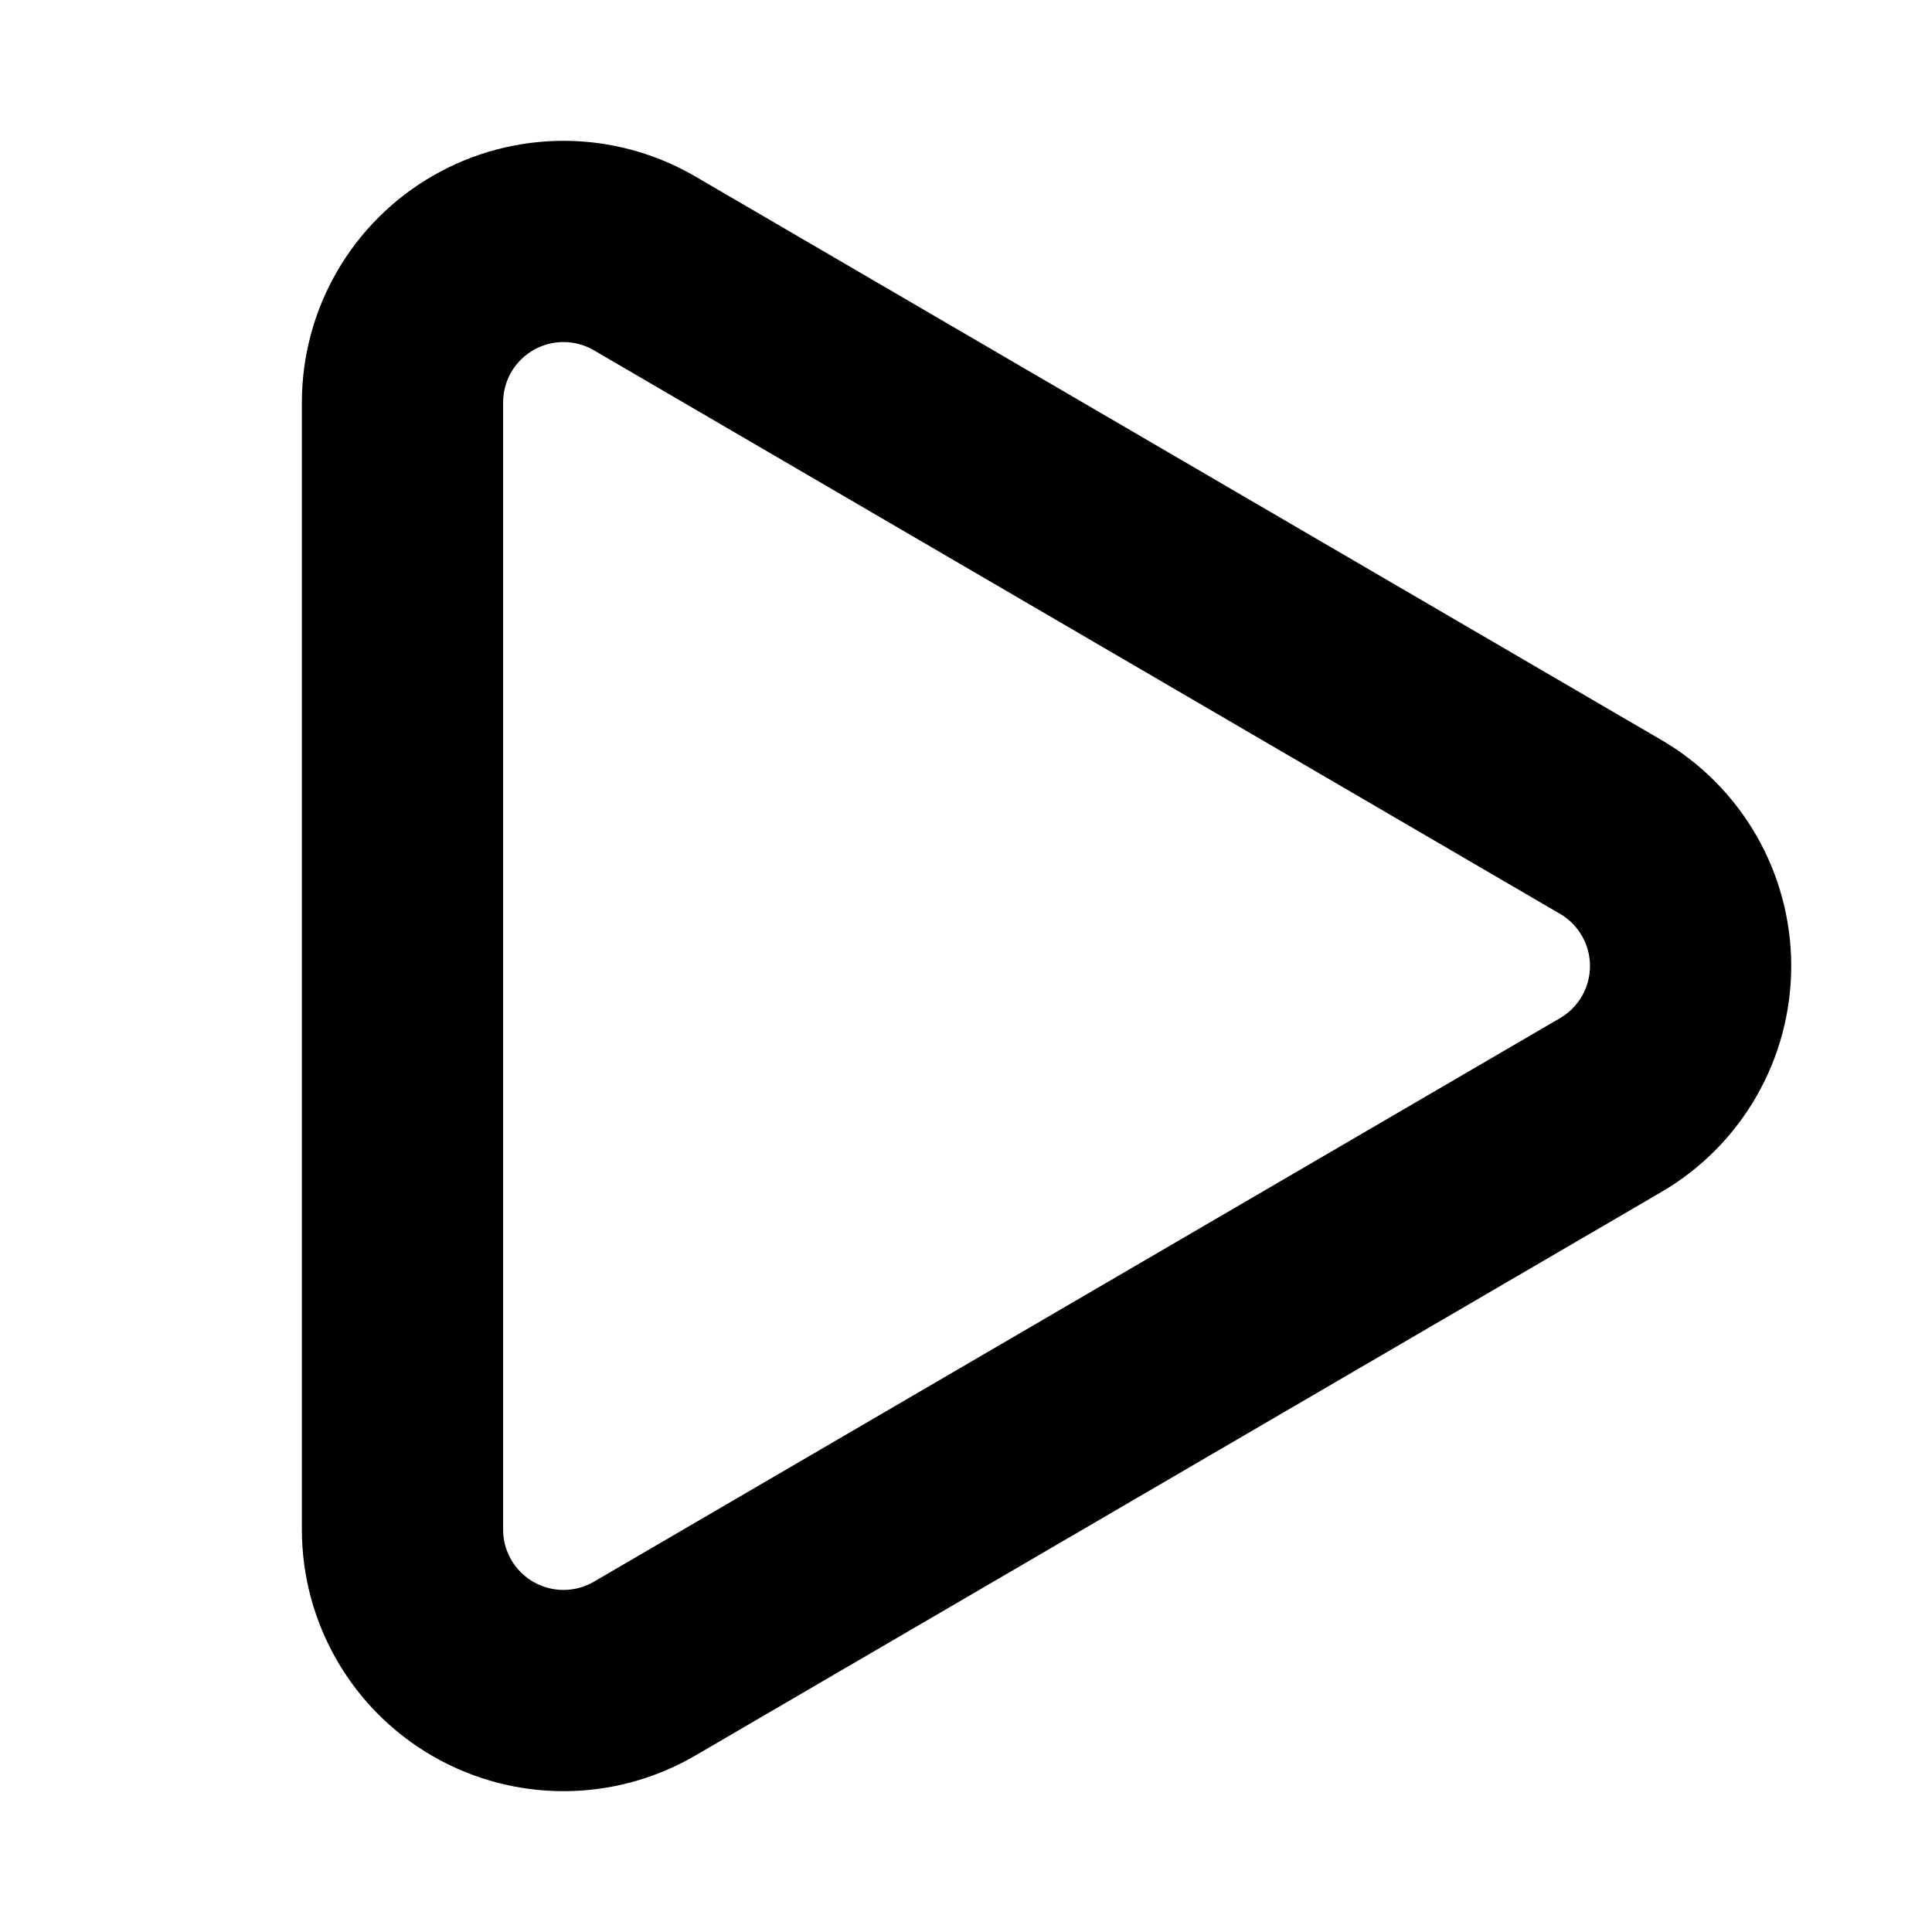
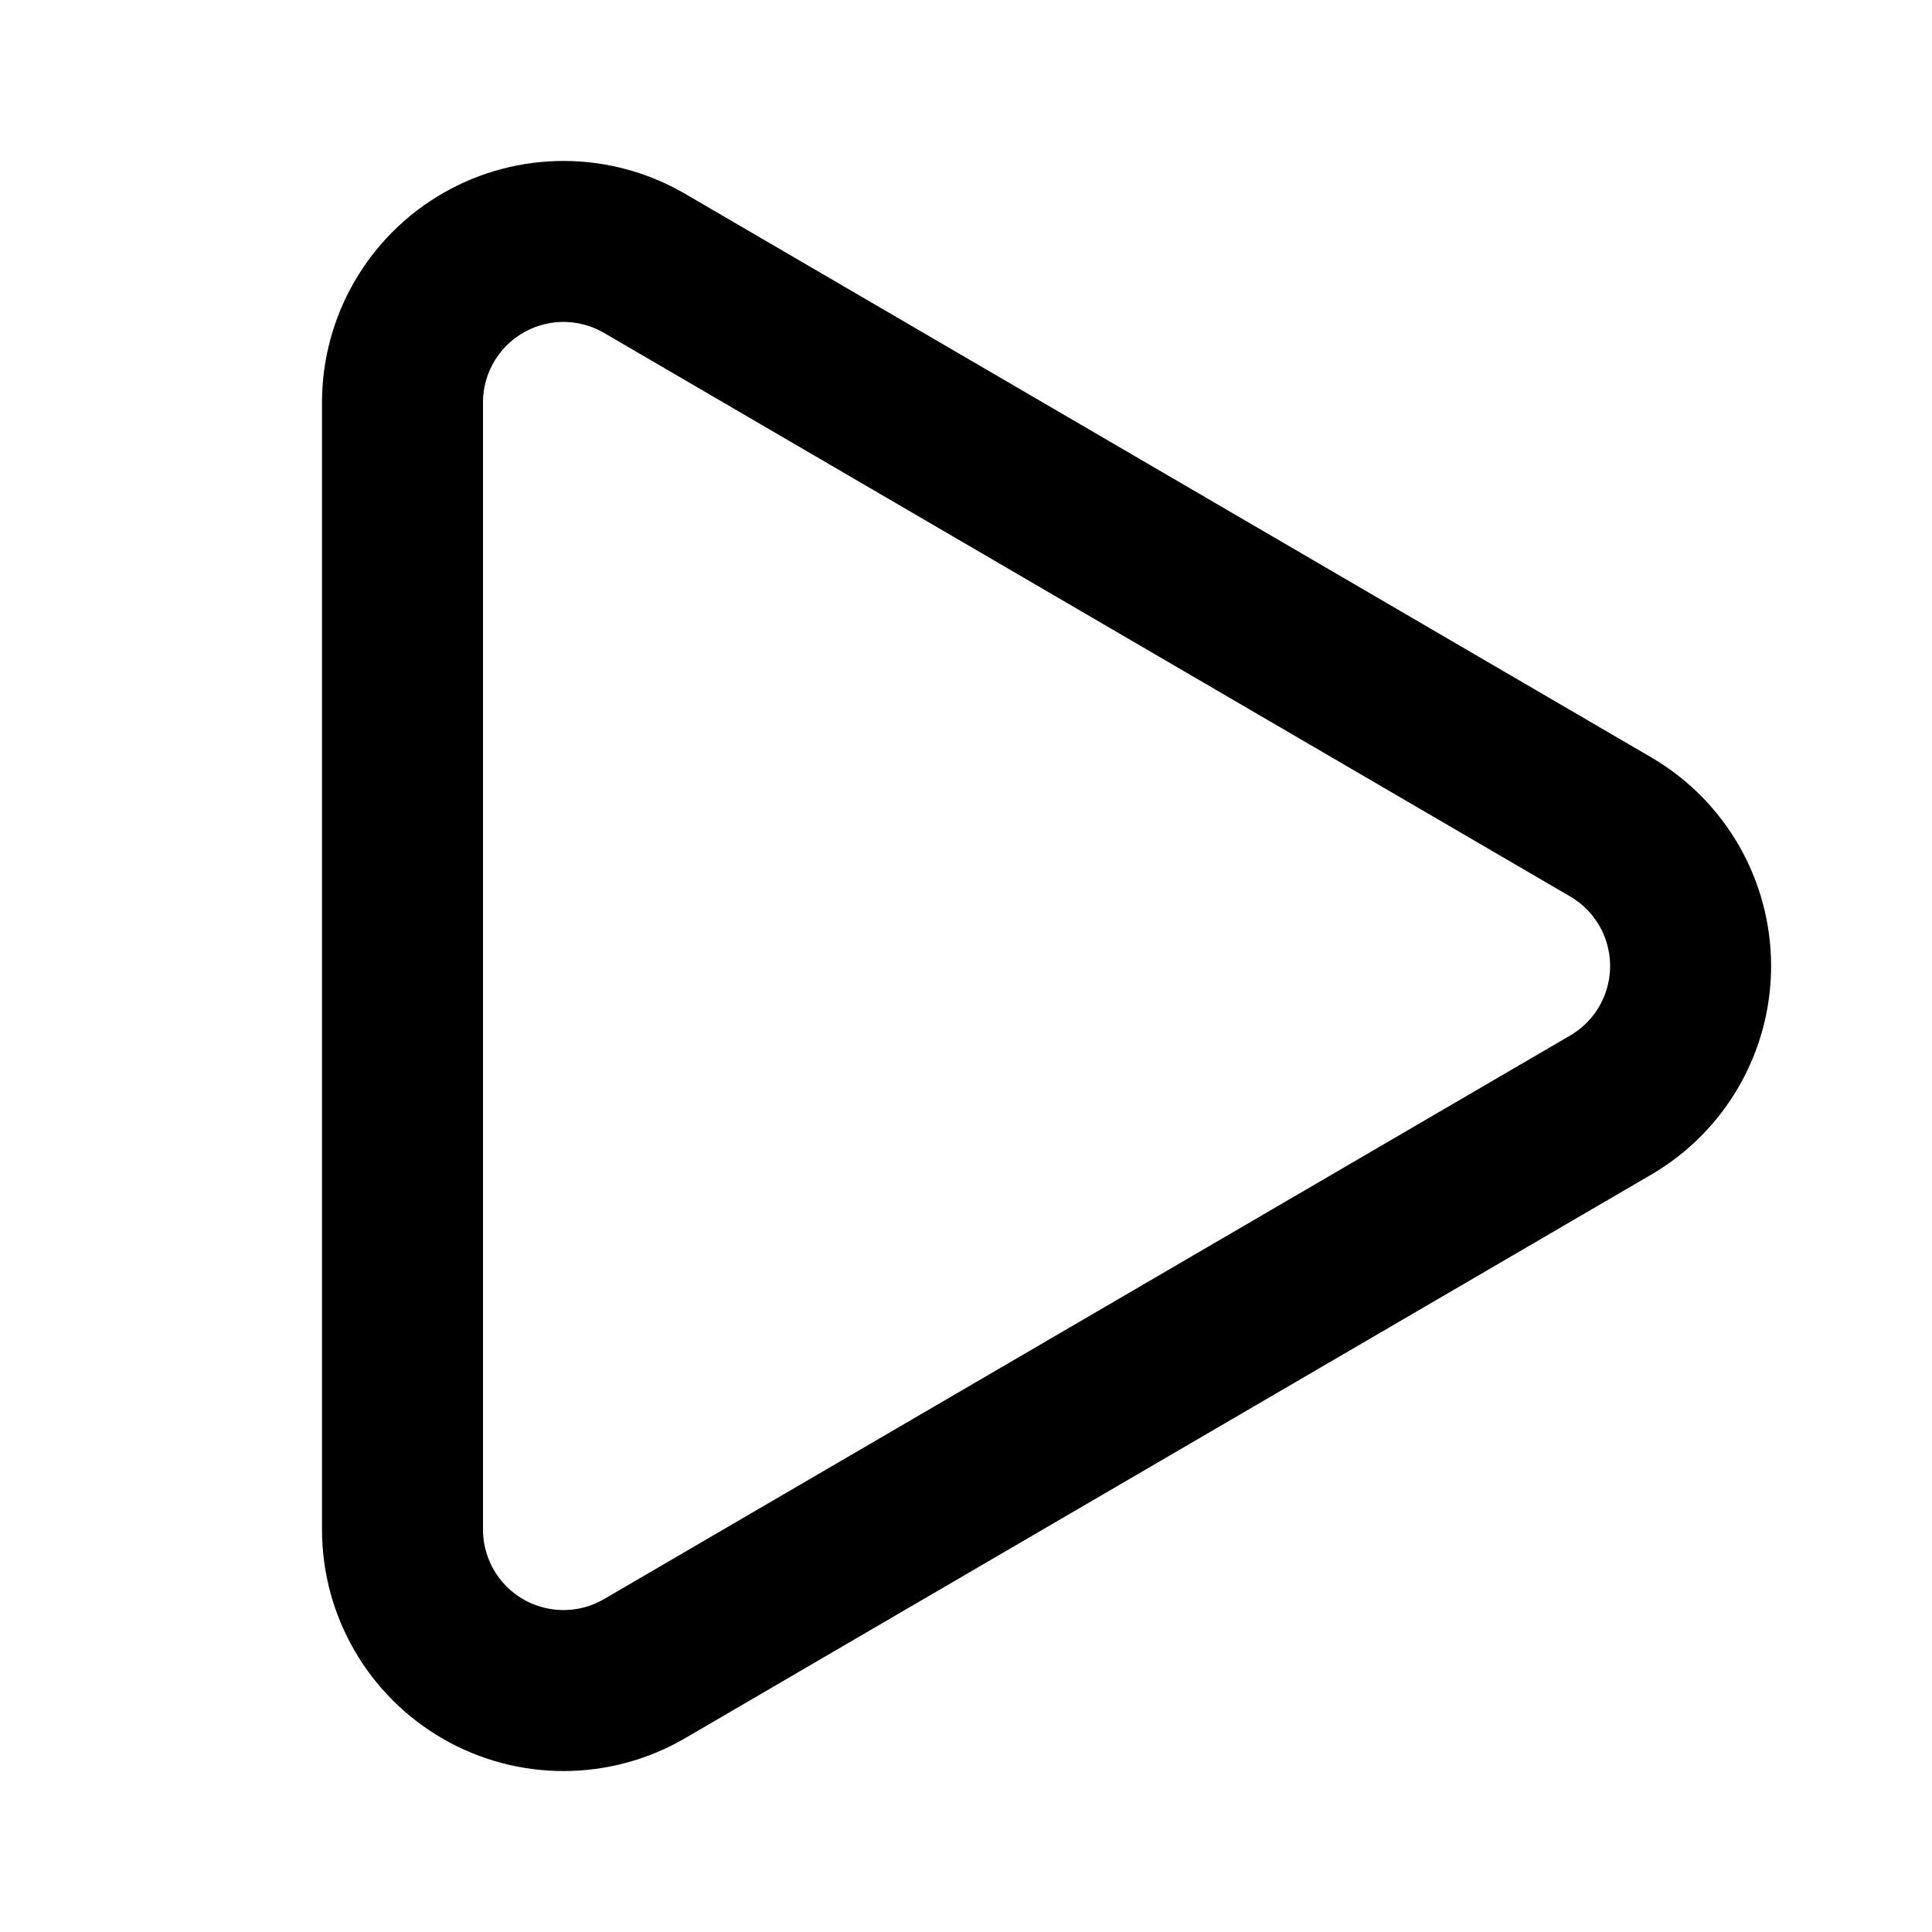
- <svg xmlns="http://www.w3.org/2000/svg" width="24" height="24" viewBox="0 0 24 24" fill="none" stroke="currentColor" stroke-width="2.5" stroke-linecap="round" stroke-linejoin="round">
+ <svg xmlns="http://www.w3.org/2000/svg" width="24" height="24" viewBox="0 0 24 24" fill="none" stroke="currentColor" stroke-width="2" stroke-linecap="round" stroke-linejoin="round">
  <path d="M5 5a2 2 0 0 1 3.008-1.728l11.997 6.998a2 2 0 0 1 .003 3.458l-12 7A2 2 0 0 1 5 19z" />
</svg>
